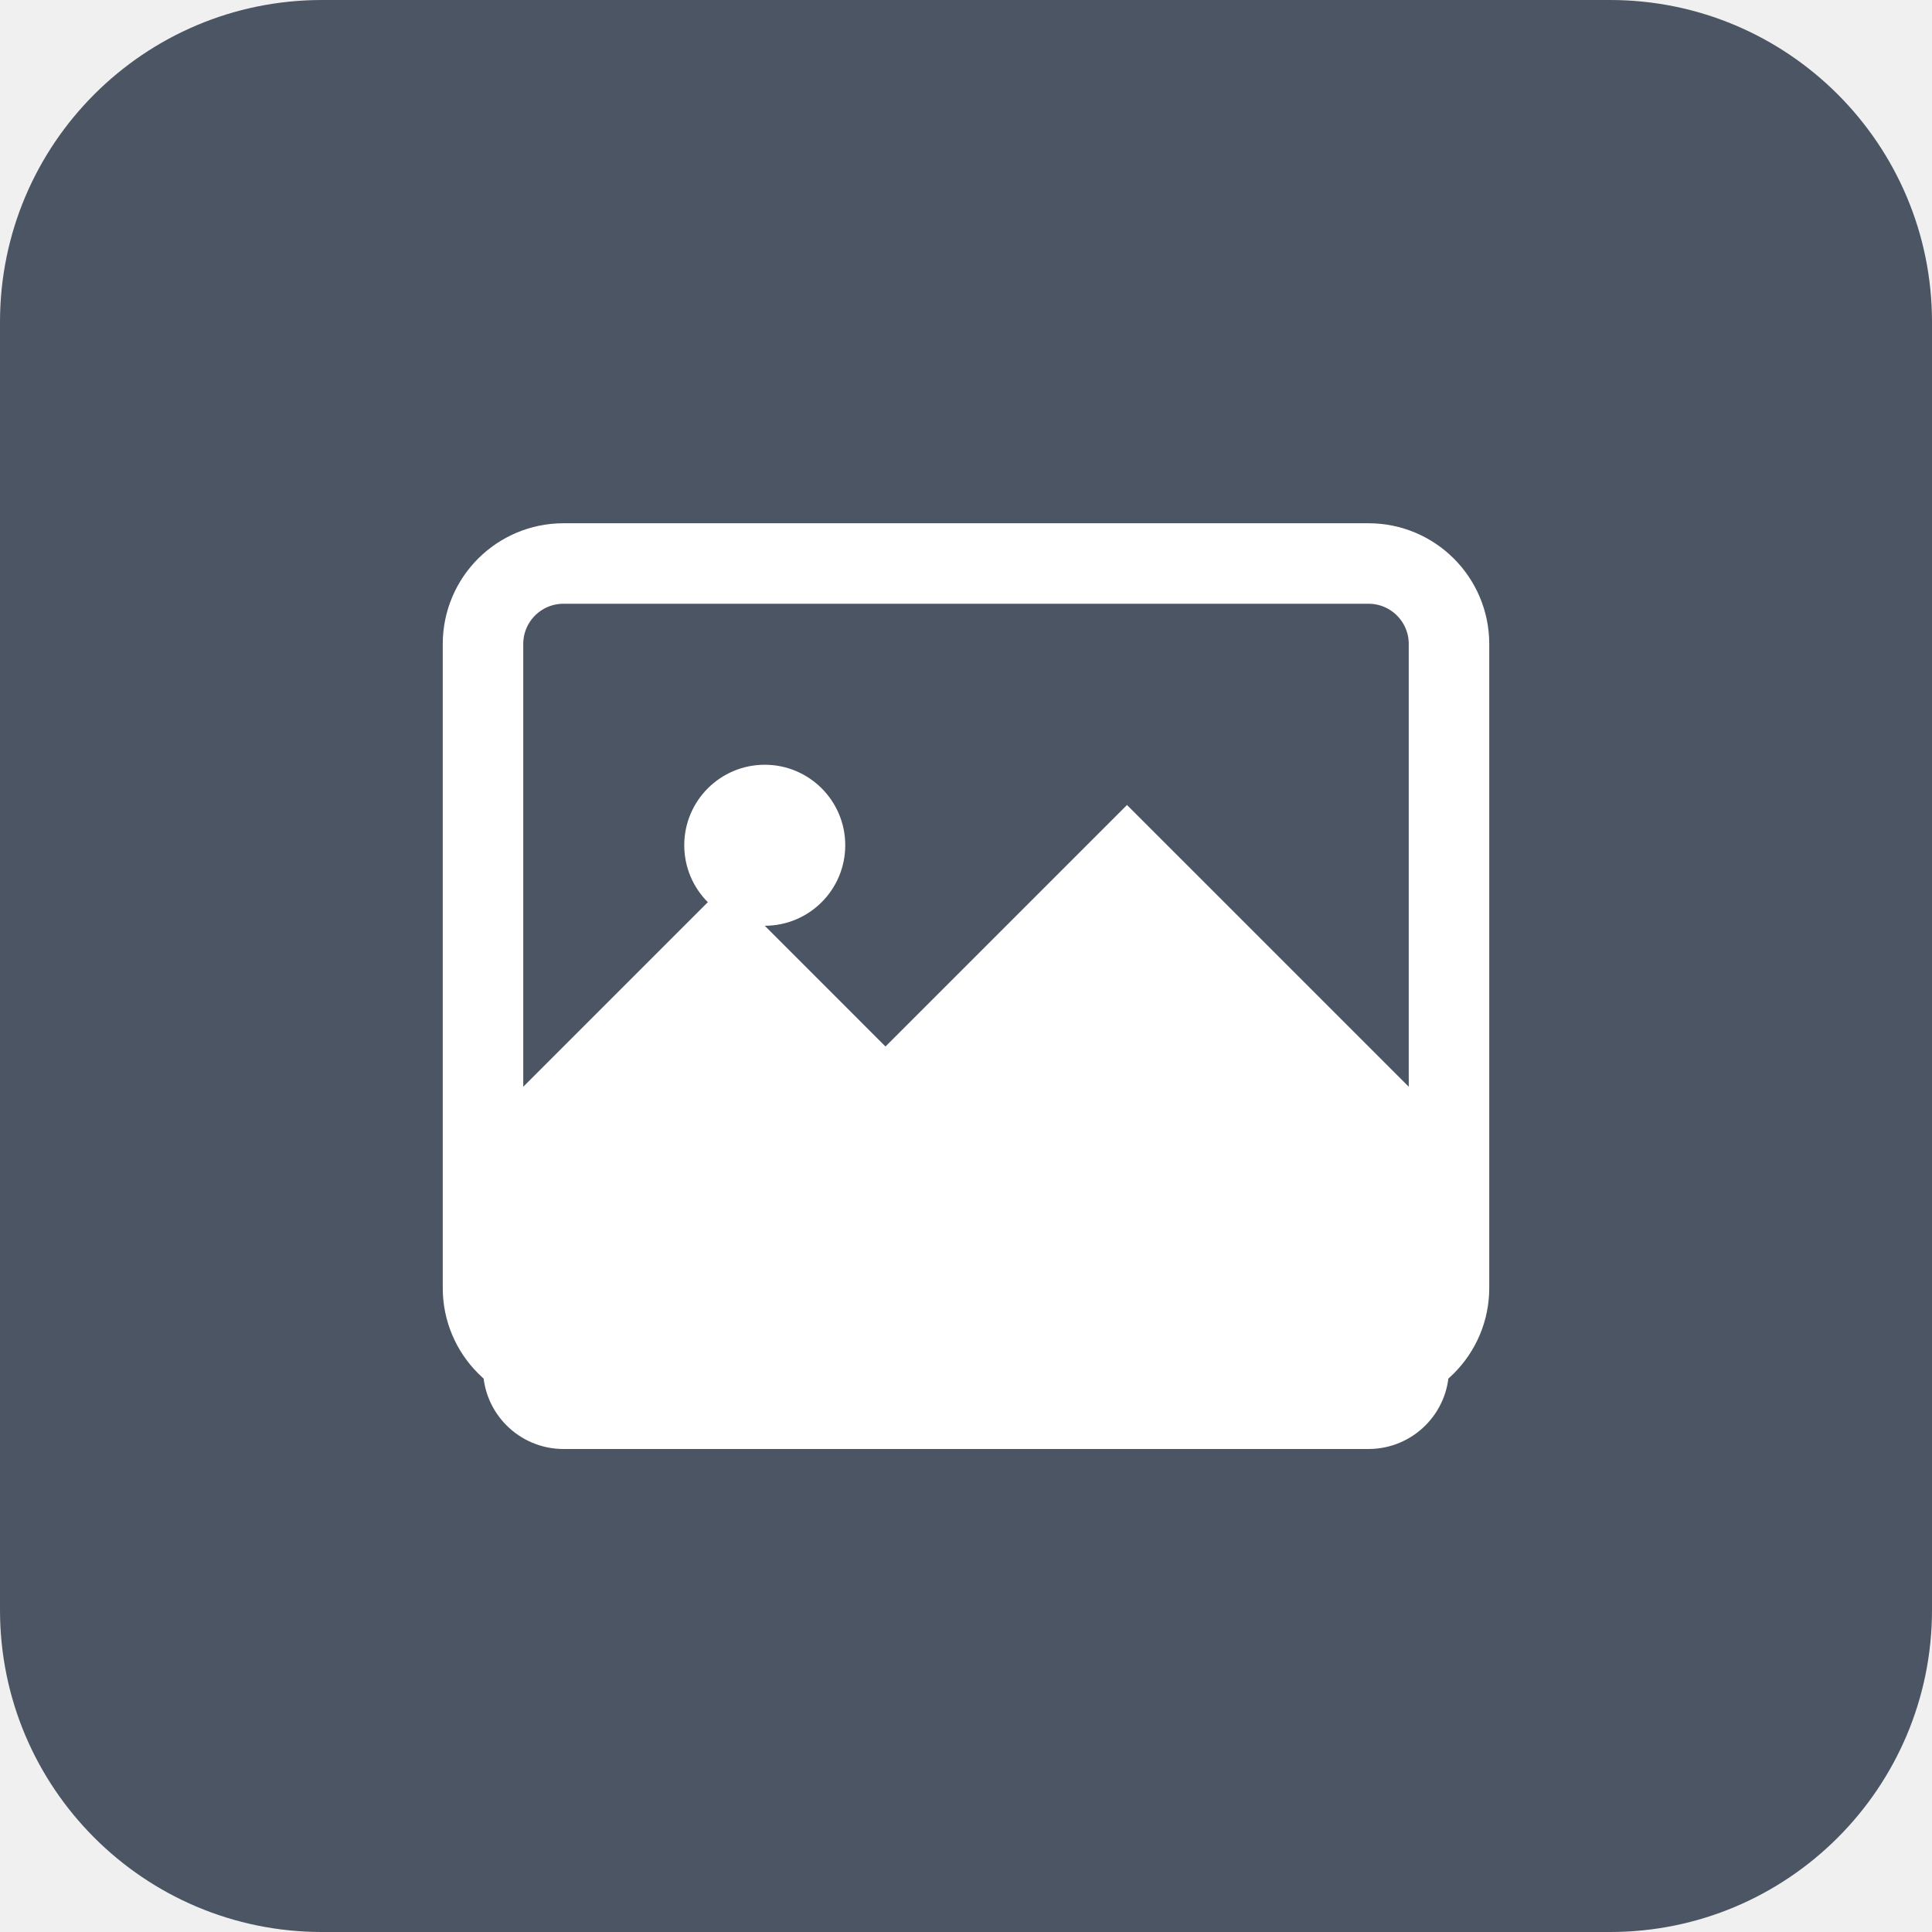
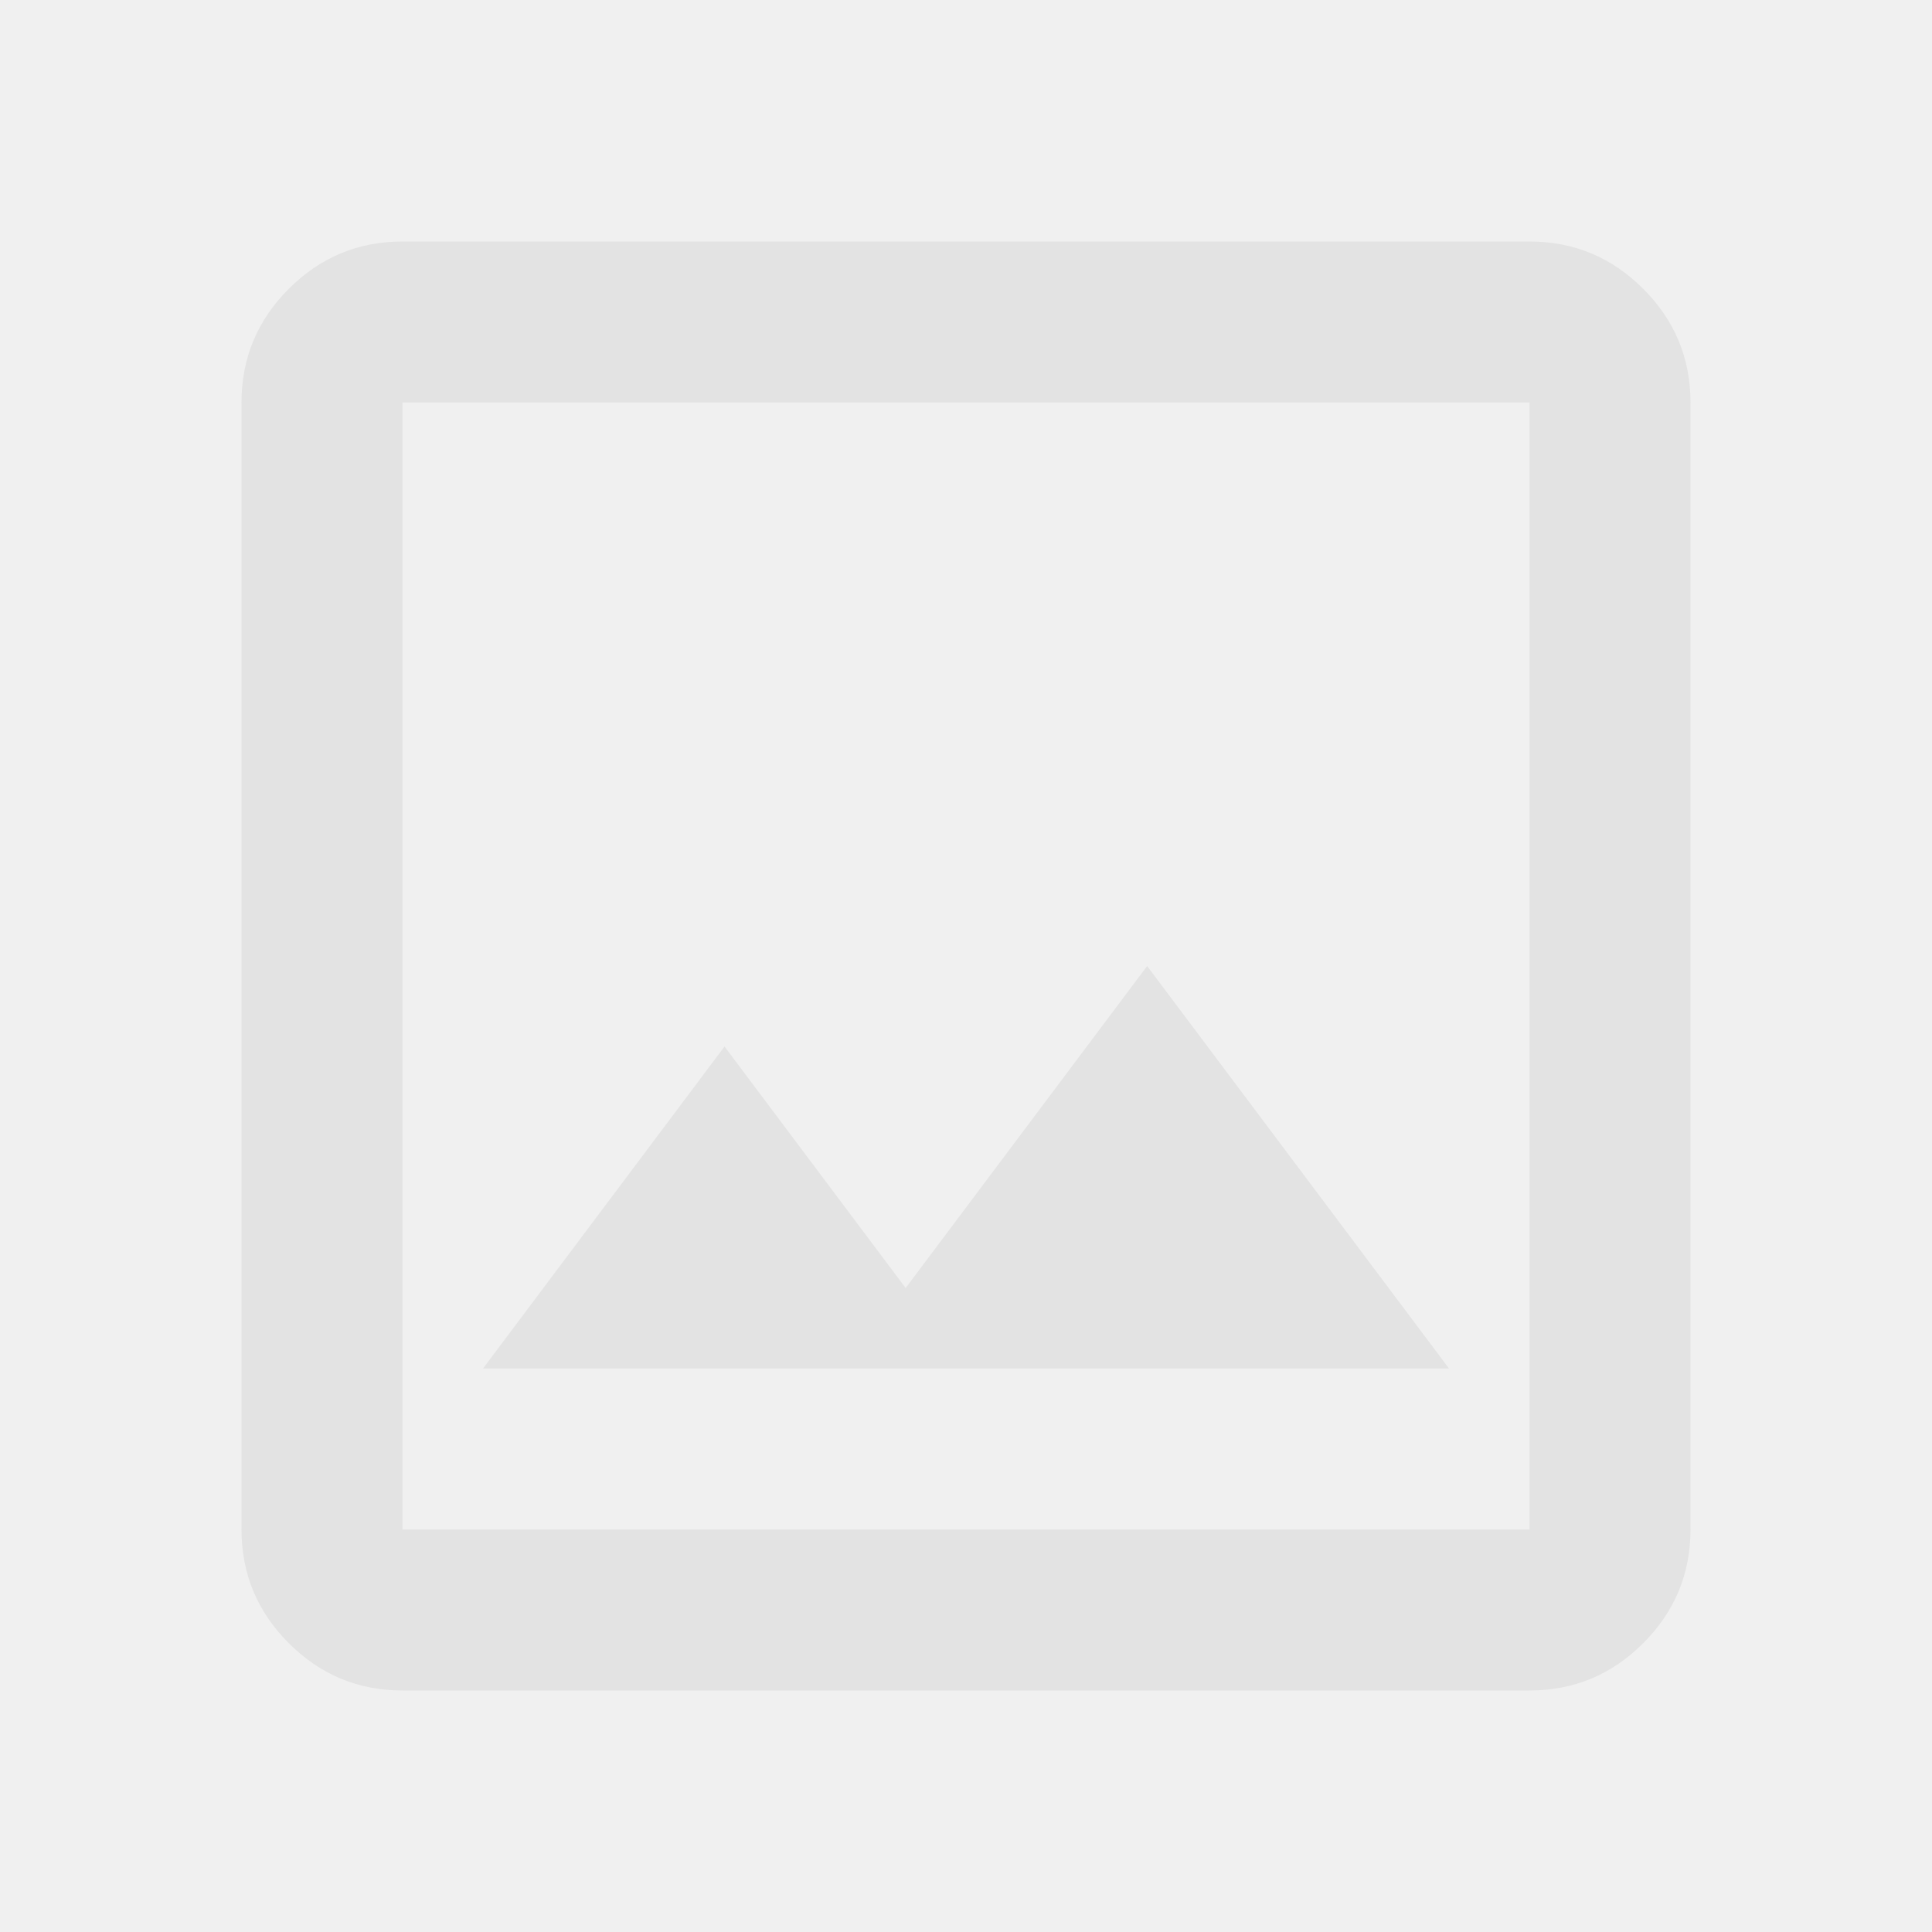
- <svg xmlns="http://www.w3.org/2000/svg" width="48" height="48" viewBox="0 0 48 48" fill="none">
-   <rect width="48" height="48" rx="8" fill="#4B5563" />
-   <rect x="12" y="14" width="24" height="20" rx="2" stroke="white" stroke-width="2" />
-   <circle cx="19" cy="21" r="2" fill="white" />
-   <path d="M12 28l6-6 4 4 6-6 8 8v6a2 2 0 01-2 2H14a2 2 0 01-2-2v-6z" fill="white" />
+ <svg xmlns="http://www.w3.org/2000/svg" height="24px" viewBox="0 -960 960 960" width="24px" fill="#e3e3e3">
+   <path d="M200-120q-33 0-56.5-23.5T120-200v-560q0-33 23.5-56.5T200-840h560q33 0 56.5 23.5T840-760v560q0 33-23.5 56.5T760-120H200Zm0-80h560v-560H200v560Zm40-80h480L570-480 450-320l-90-120-120 160Zm-40 80v-560 560Z" />
</svg>
